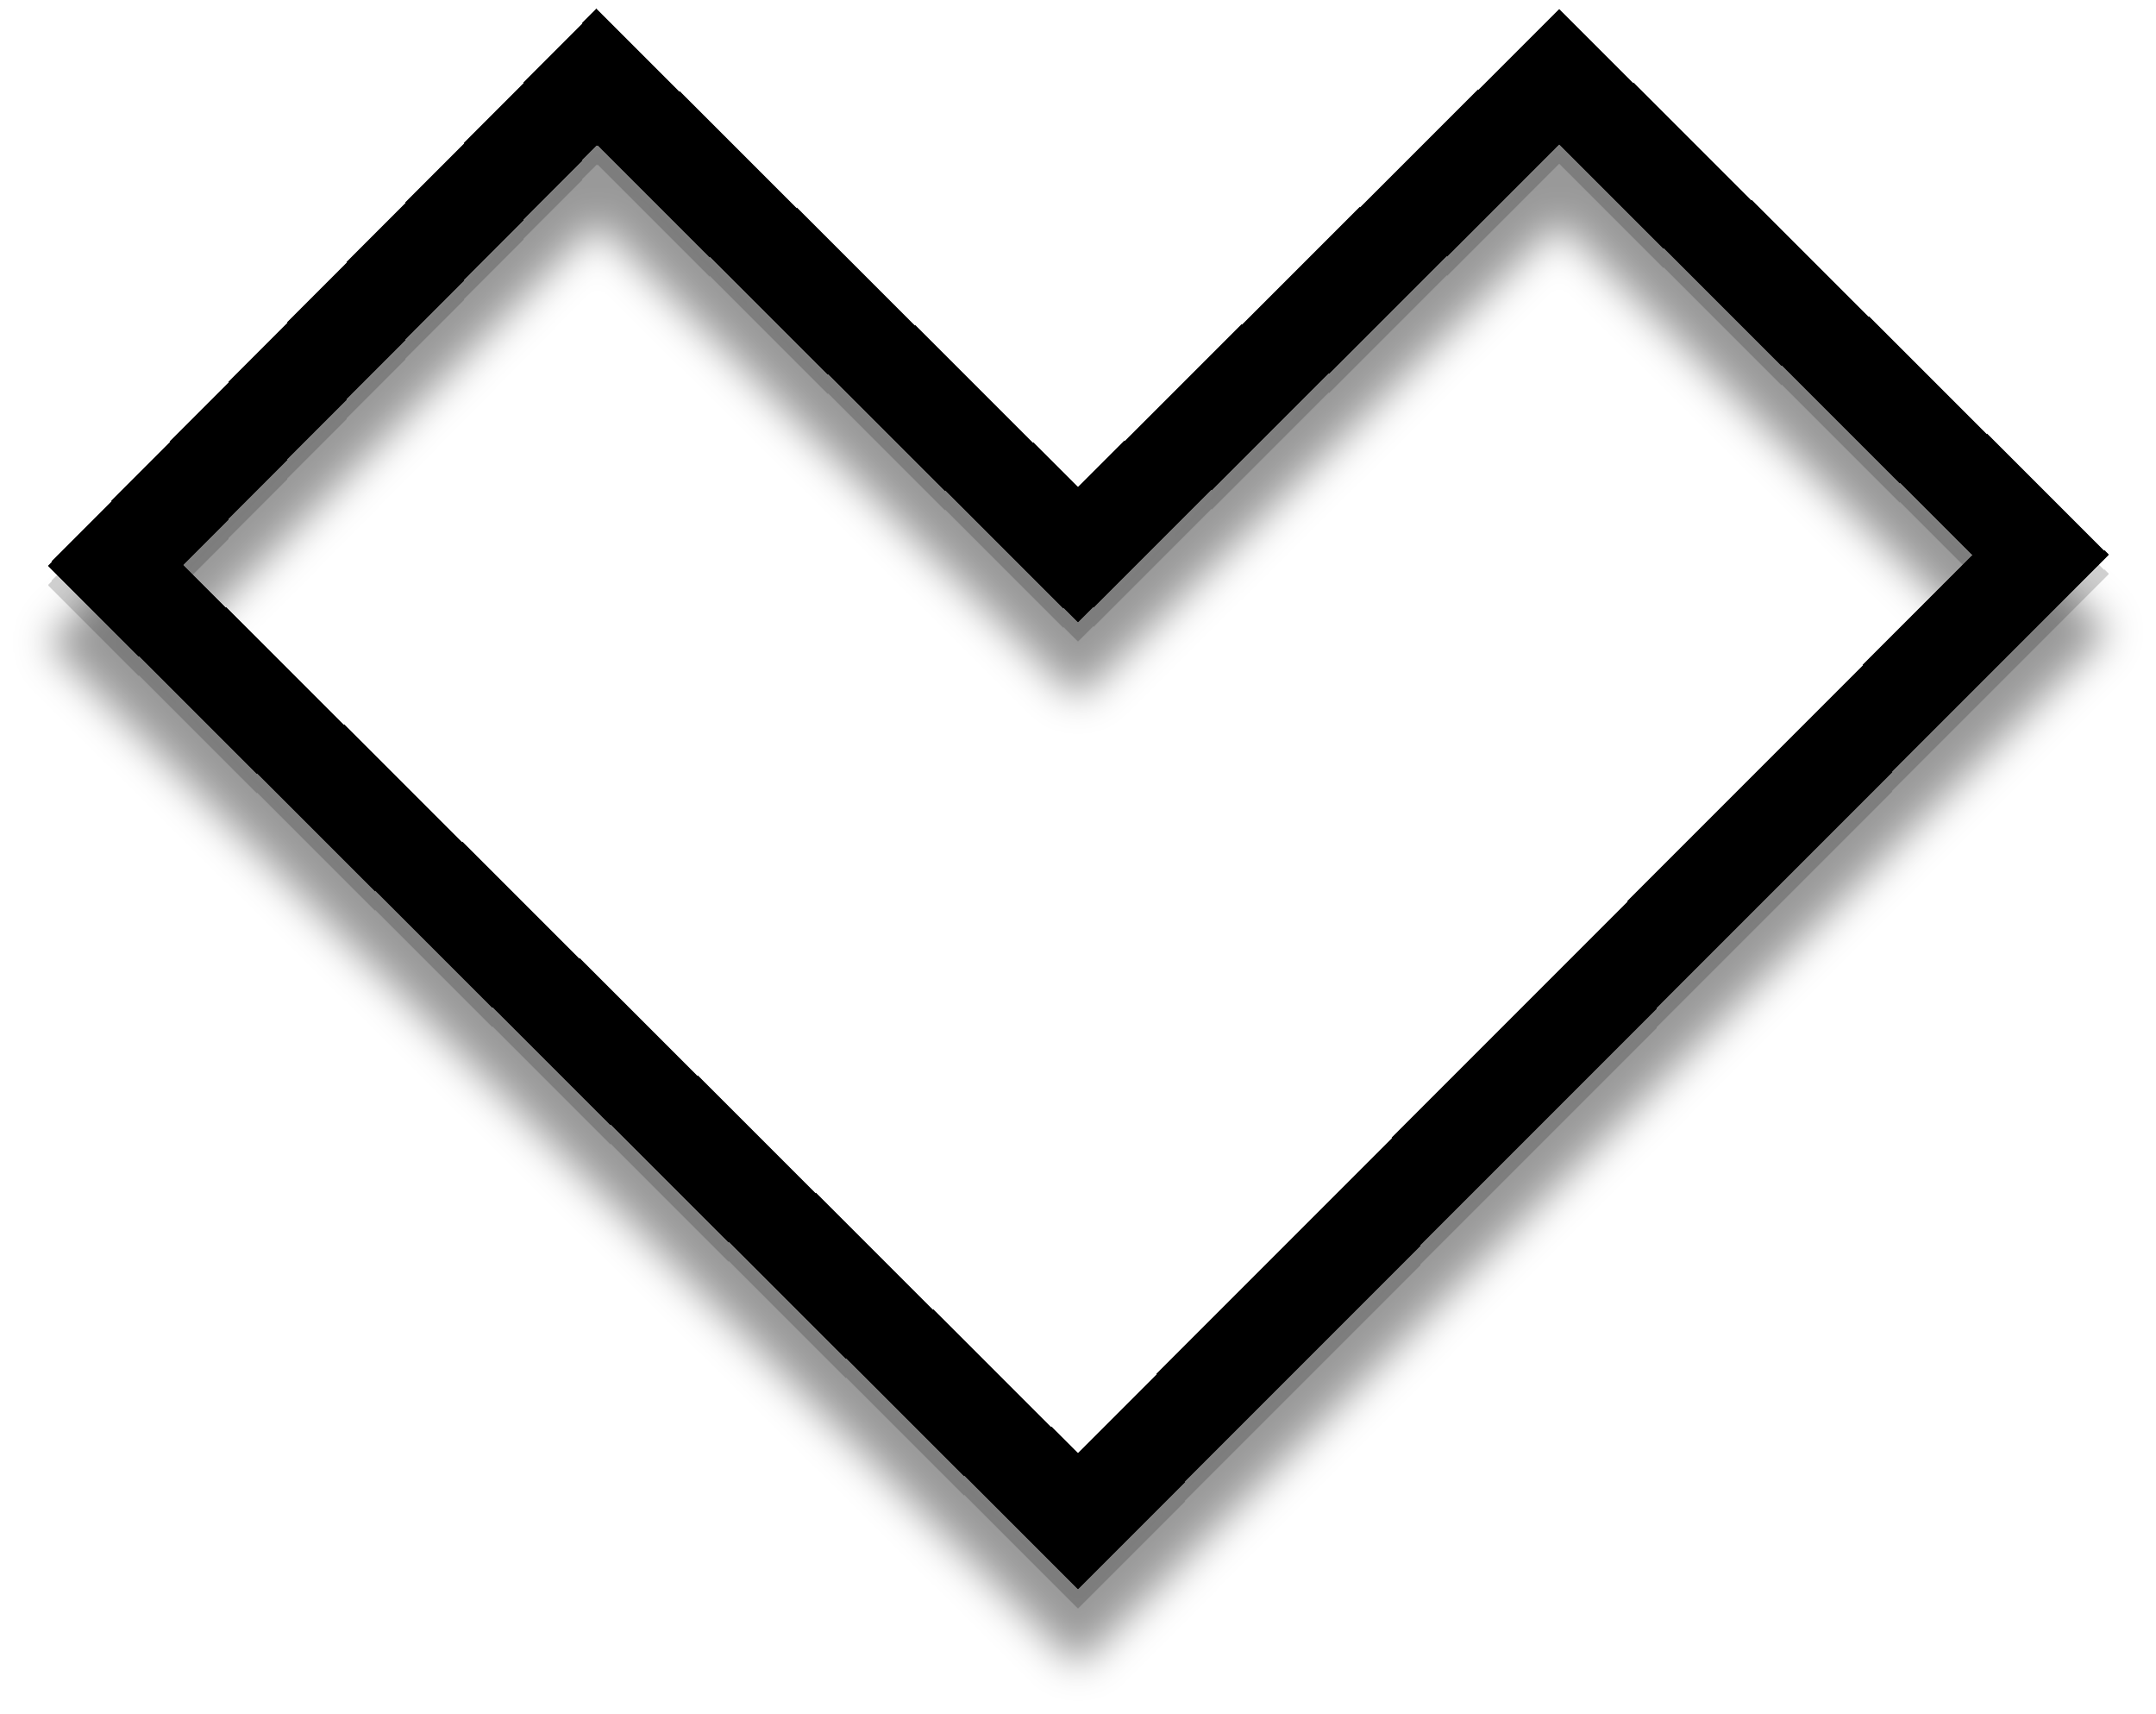
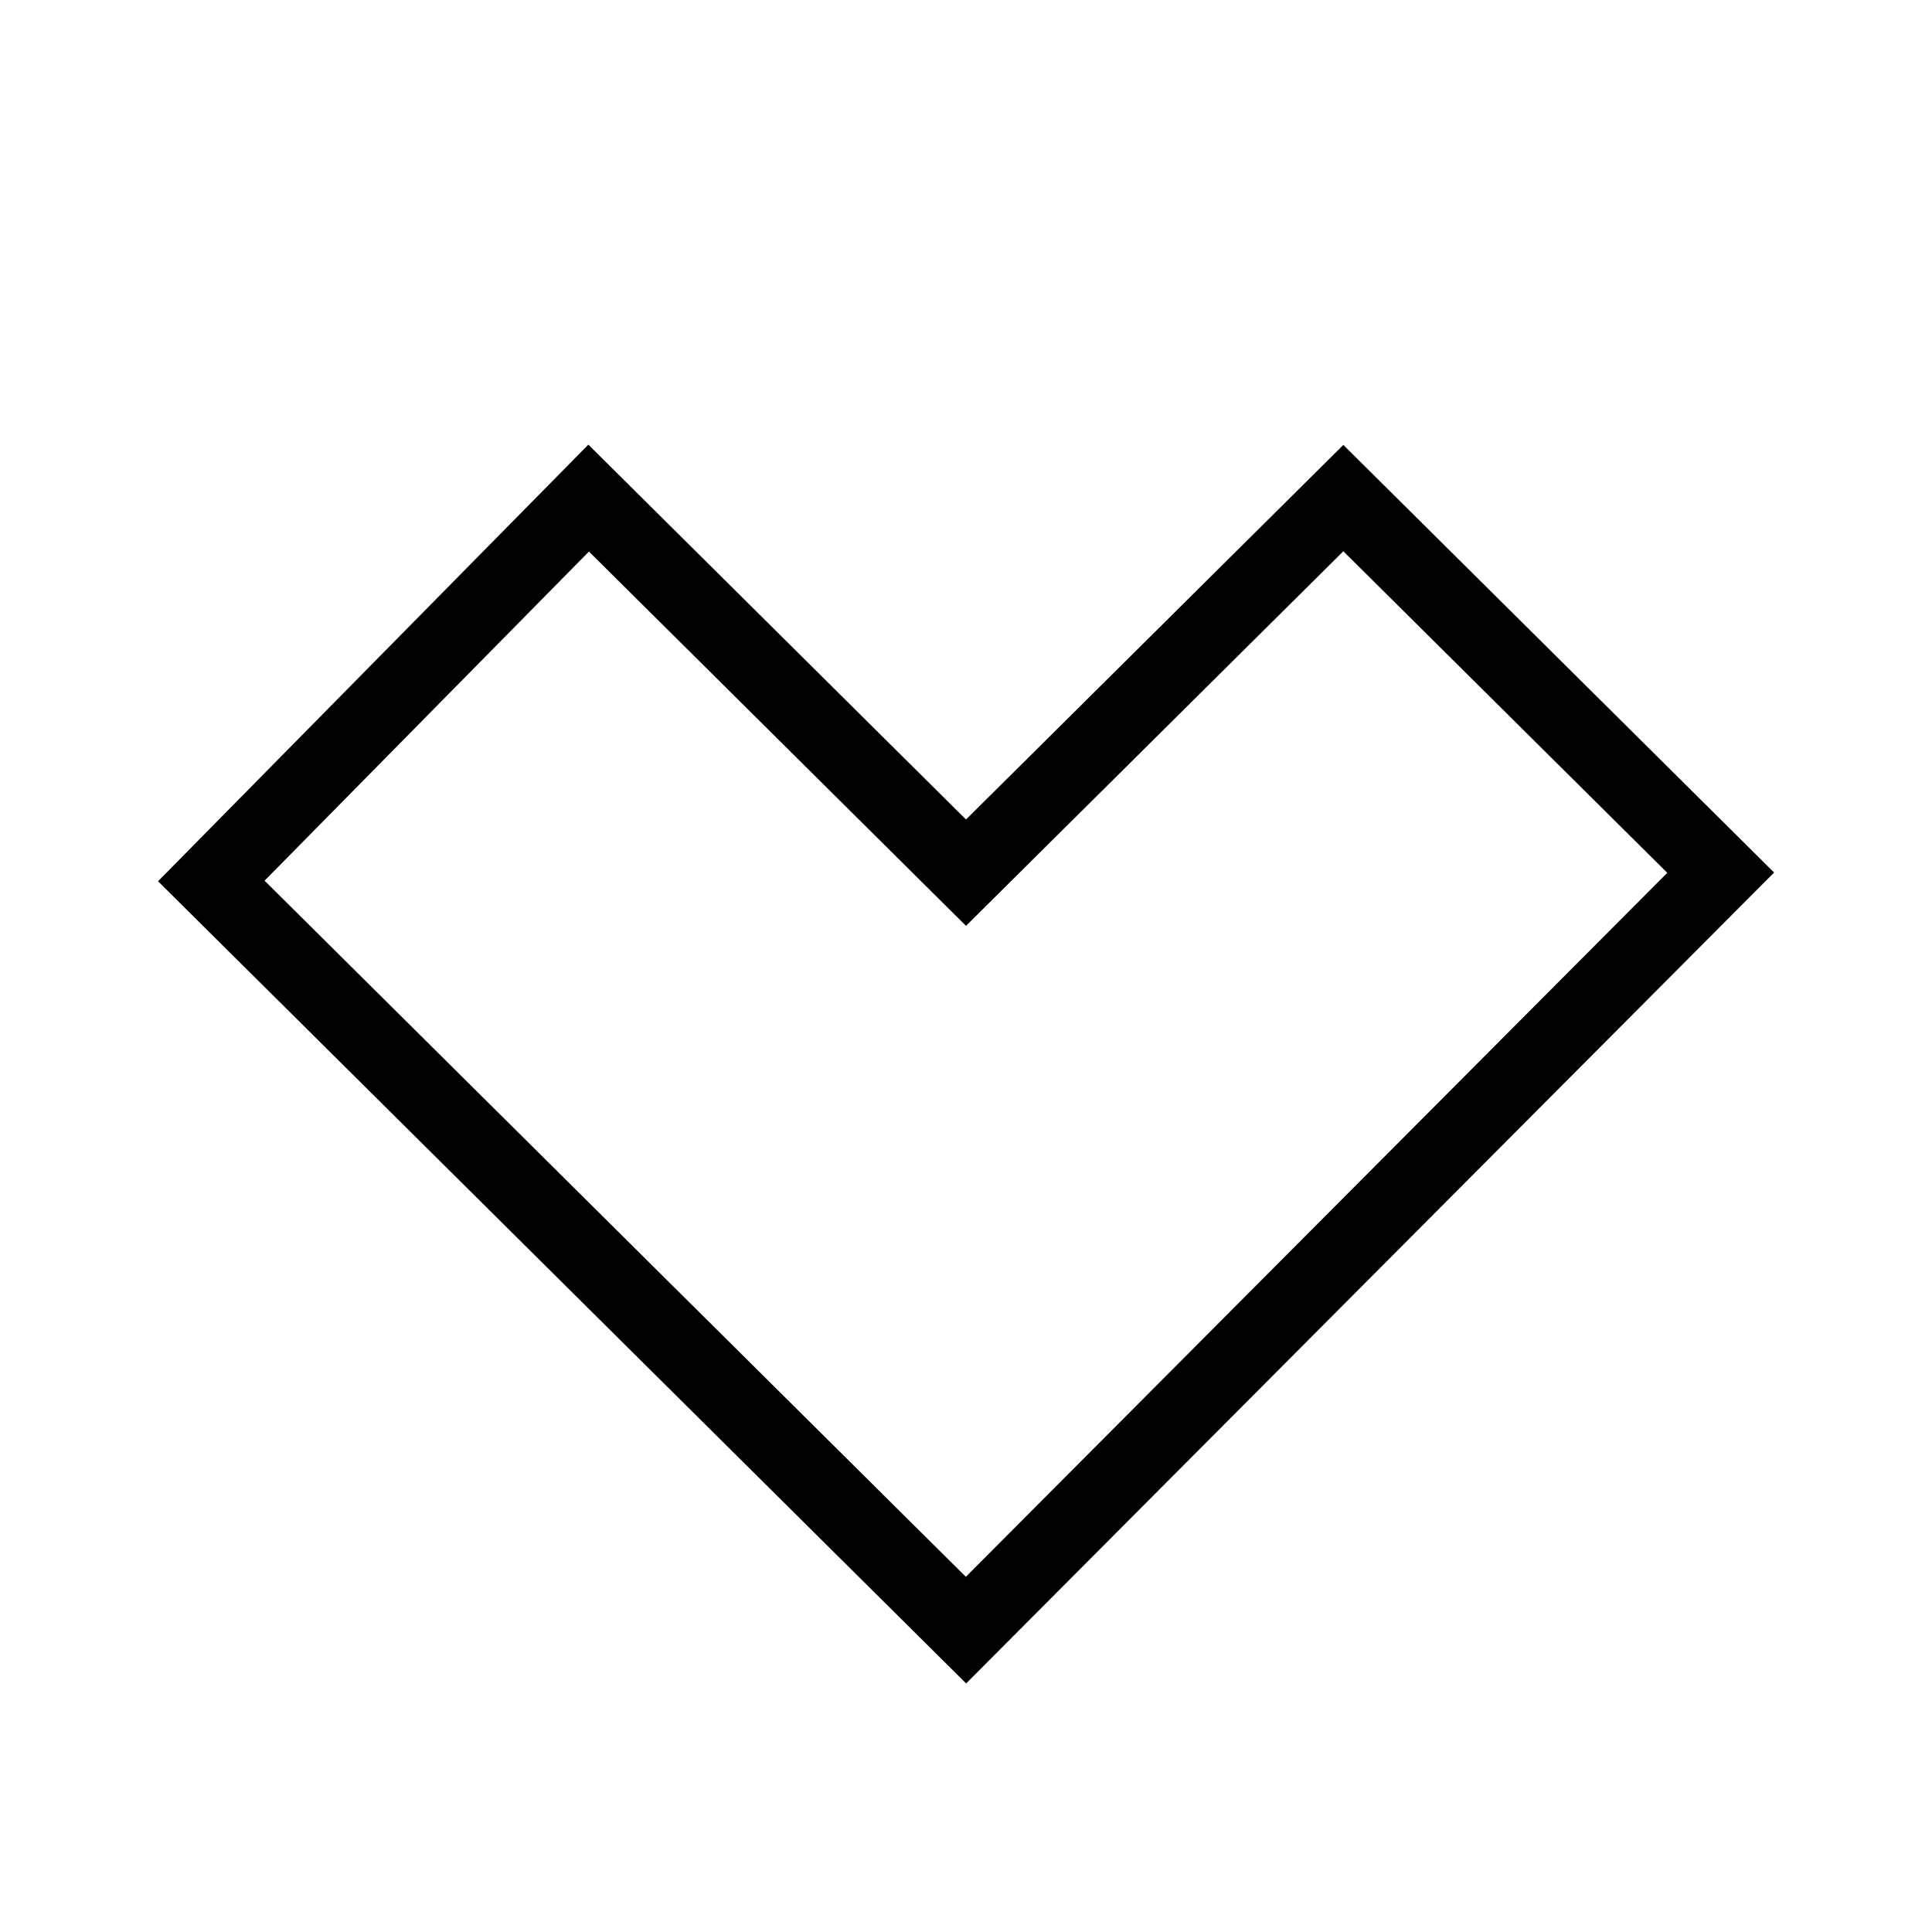
- <svg xmlns="http://www.w3.org/2000/svg" width="112" height="89" viewBox="0 0 112 89" fill="none">
-   <g filter="url(#filter0_dd_1_19)">
-     <path d="M6 29.366L56 79L106 28.817L81 4L56 28.817L31 4L6 29.366Z" stroke="black" stroke-width="5" shape-rendering="crispEdges" />
-   </g>
-   <defs>
-     <filter id="filter0_dd_1_19" x="0.471" y="0.458" width="111.068" height="88.074" filterUnits="userSpaceOnUse" color-interpolation-filters="sRGB">
-       <feFlood flood-opacity="0" result="BackgroundImageFix" />
-       <feColorMatrix in="SourceAlpha" type="matrix" values="0 0 0 0 0 0 0 0 0 0 0 0 0 0 0 0 0 0 127 0" result="hardAlpha" />
-       <feOffset dy="1" />
-       <feComposite in2="hardAlpha" operator="out" />
-       <feColorMatrix type="matrix" values="0 0 0 0 0.821 0 0 0 0 0.821 0 0 0 0 0.821 0 0 0 1 0" />
-       <feBlend mode="normal" in2="BackgroundImageFix" result="effect1_dropShadow_1_19" />
-       <feColorMatrix in="SourceAlpha" type="matrix" values="0 0 0 0 0 0 0 0 0 0 0 0 0 0 0 0 0 0 127 0" result="hardAlpha" />
-       <feOffset dy="4" />
-       <feGaussianBlur stdDeviation="1" />
-       <feComposite in2="hardAlpha" operator="out" />
-       <feColorMatrix type="matrix" values="0 0 0 0 0 0 0 0 0 0 0 0 0 0 0 0 0 0 0.4 0" />
-       <feBlend mode="normal" in2="effect1_dropShadow_1_19" result="effect2_dropShadow_1_19" />
-       <feBlend mode="normal" in="SourceGraphic" in2="effect2_dropShadow_1_19" result="shape" />
-     </filter>
-   </defs>
+ <svg xmlns="http://www.w3.org/2000/svg" width="128" height="128" viewBox="0 0 128 128" fill="none">
+   <path d="M14 58.366L64 108L114 57.817L89 33L64 57.817L39 33L14 58.366Z" stroke="black" stroke-width="5" />
</svg>
